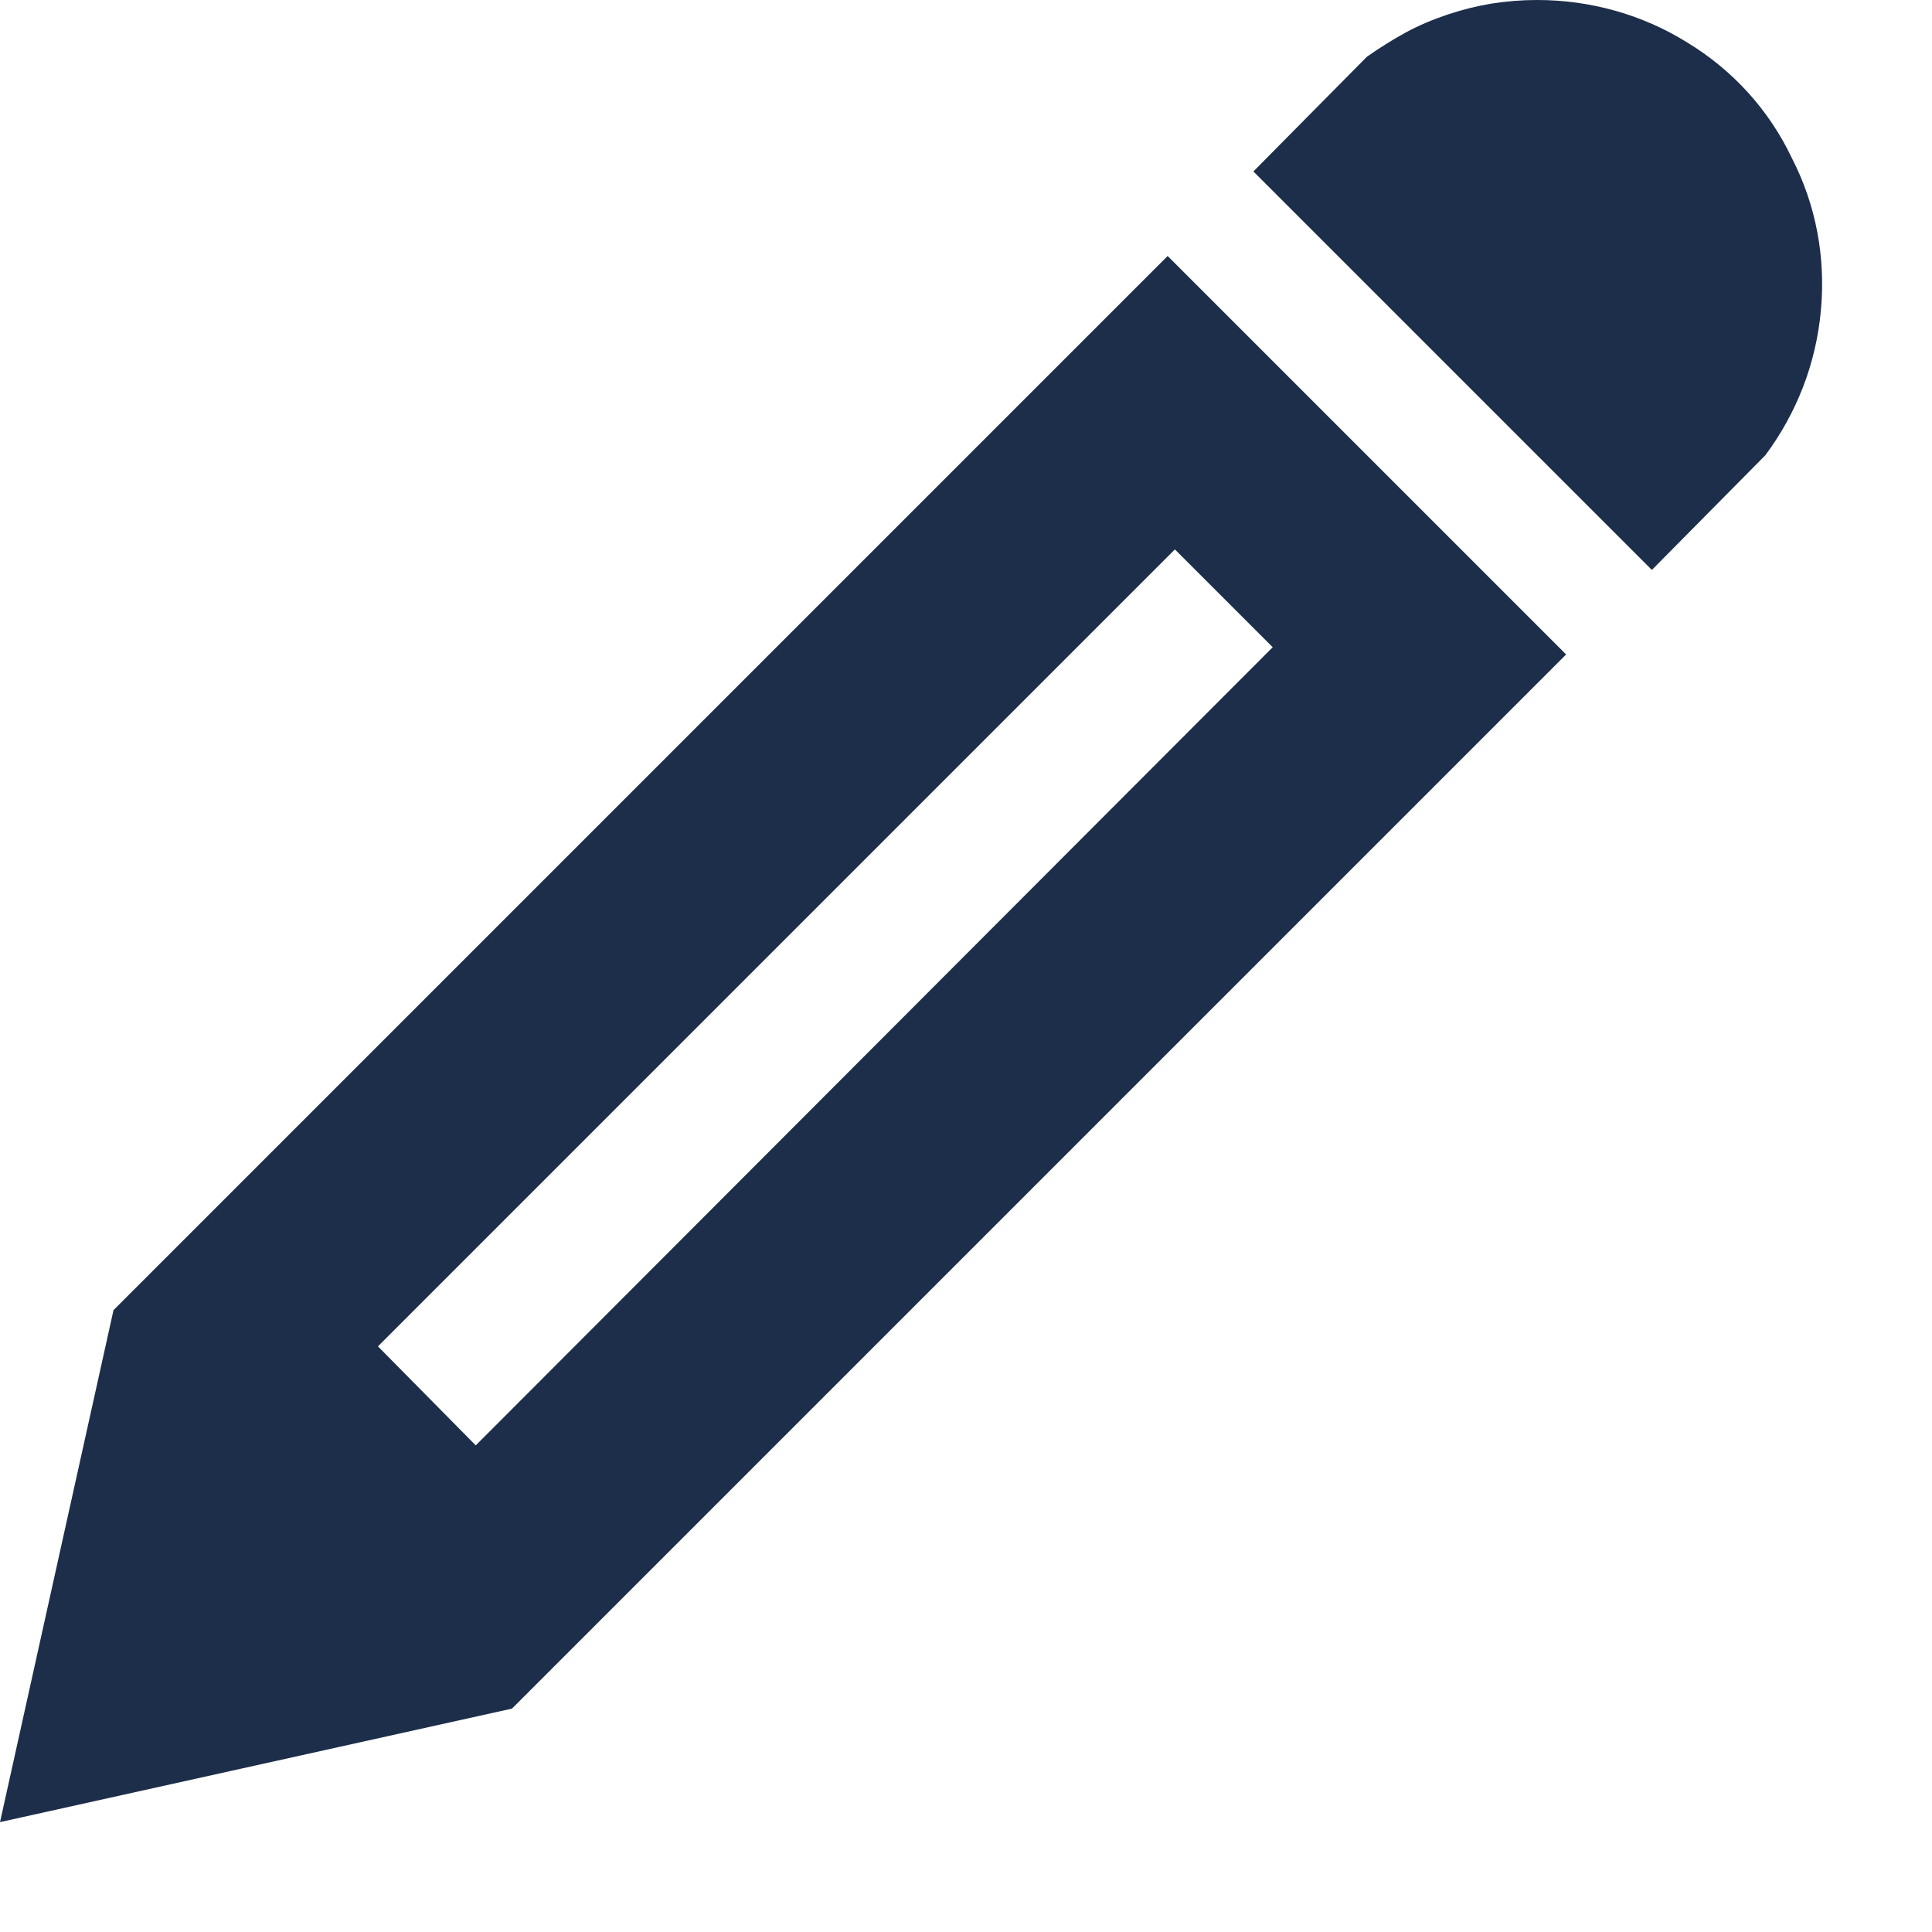
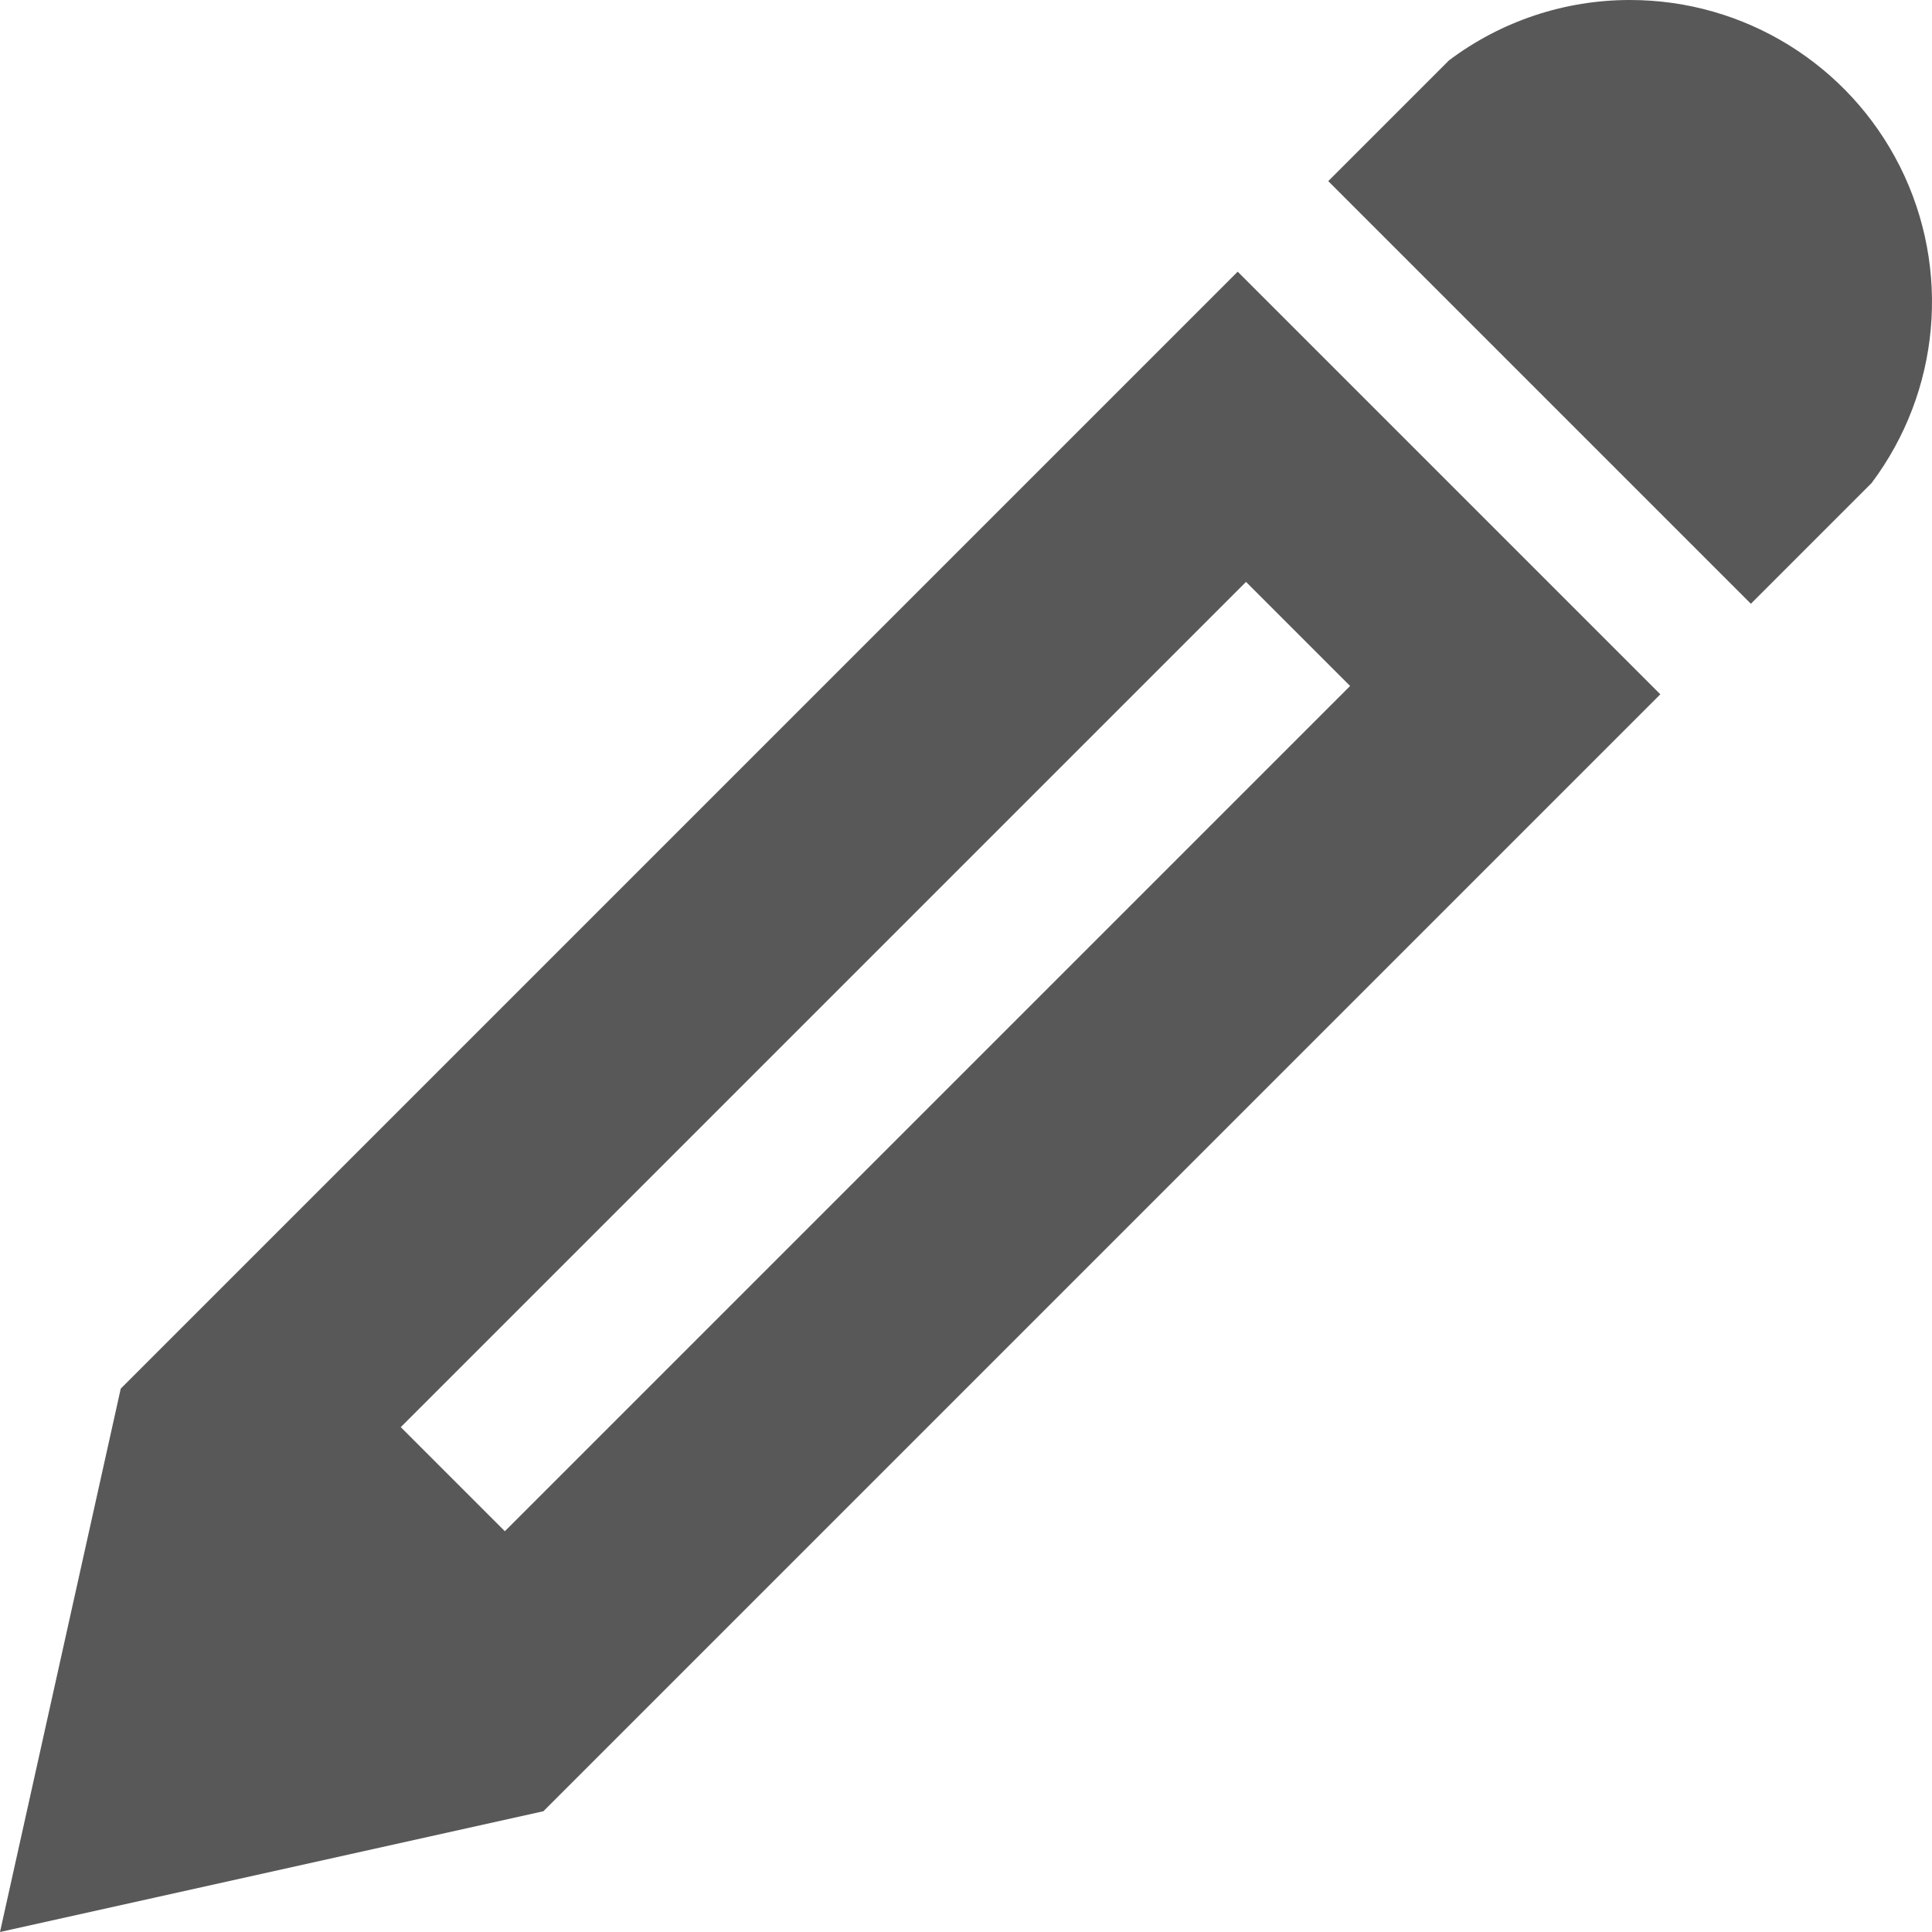
- <svg xmlns="http://www.w3.org/2000/svg" viewBox="0 0 16 16" width="16" height="16">
-   <style>
- 		tspan { white-space:pre }
- 		.shp0 { fill: #1d2e4a } 
- 	</style>
-   <path id="edit" fill-rule="evenodd" class="shp0" d="M12.73 0C13.17 0 13.6 0.12 13.97 0.35C14.35 0.58 14.65 0.91 14.84 1.31C15.04 1.7 15.12 2.13 15.08 2.57C15.04 3.01 14.88 3.42 14.62 3.77L13.68 4.72L10.38 1.42L11.32 0.47C11.42 0.4 11.53 0.33 11.64 0.27C11.75 0.21 11.87 0.16 11.99 0.12C12.11 0.08 12.23 0.05 12.35 0.03C12.48 0.01 12.6 0 12.73 0L12.73 0ZM9.67 2.12L12.97 5.42L4.24 14.15L0 15.09L0.94 10.85L9.67 2.12ZM9.73 4.55L3.13 11.15L3.94 11.97L10.54 5.36L9.73 4.55Z" />
+ <svg xmlns="http://www.w3.org/2000/svg" width="16" height="16" viewBox="0 0 16 16">
+   <path id="Icon_metro-pencil" data-name="Icon metro-pencil" d="M16.071,1.928a2.5,2.5,0,0,1,2,4l-1,1-3.5-3.5,1-1a2.489,2.489,0,0,1,1.5-.5Zm-12.5,11.5-1,4.5,4.5-1,9.25-9.25-3.5-3.5ZM13.752,7.609l-7,7-.862-.862,7-7,.862.862Z" transform="translate(-2.571 -1.928)" fill="#585858" />
</svg>
